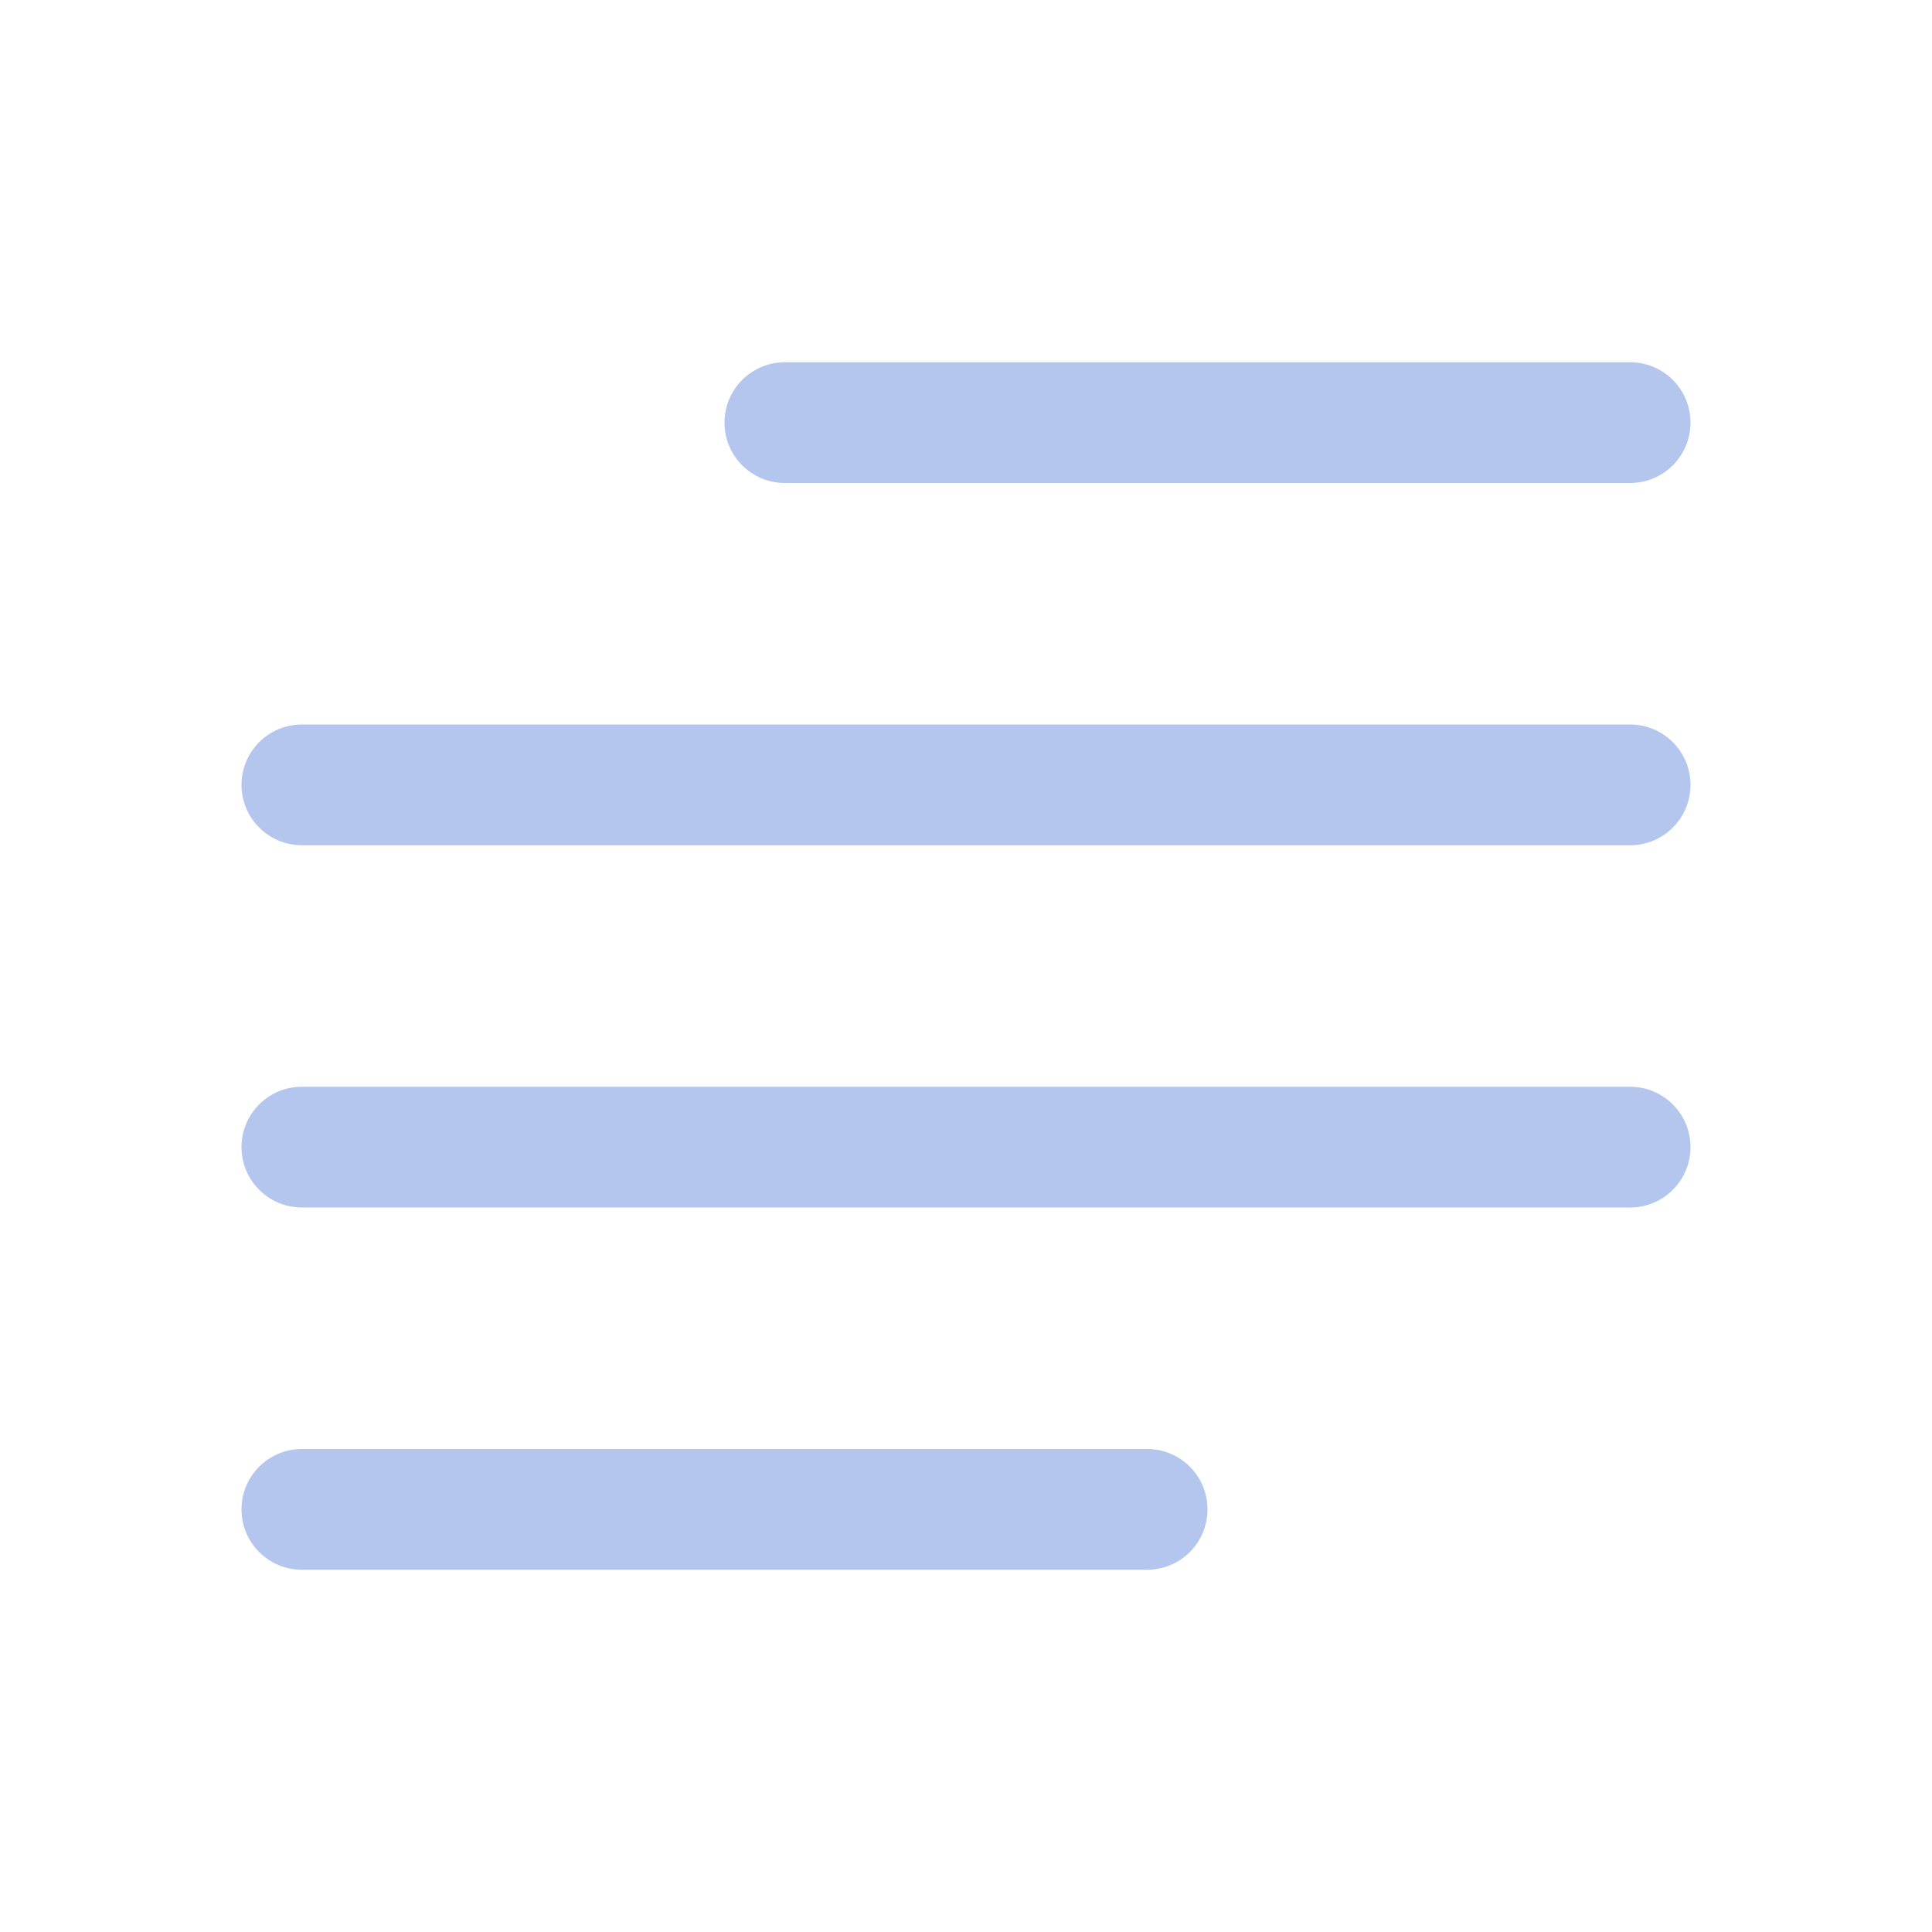
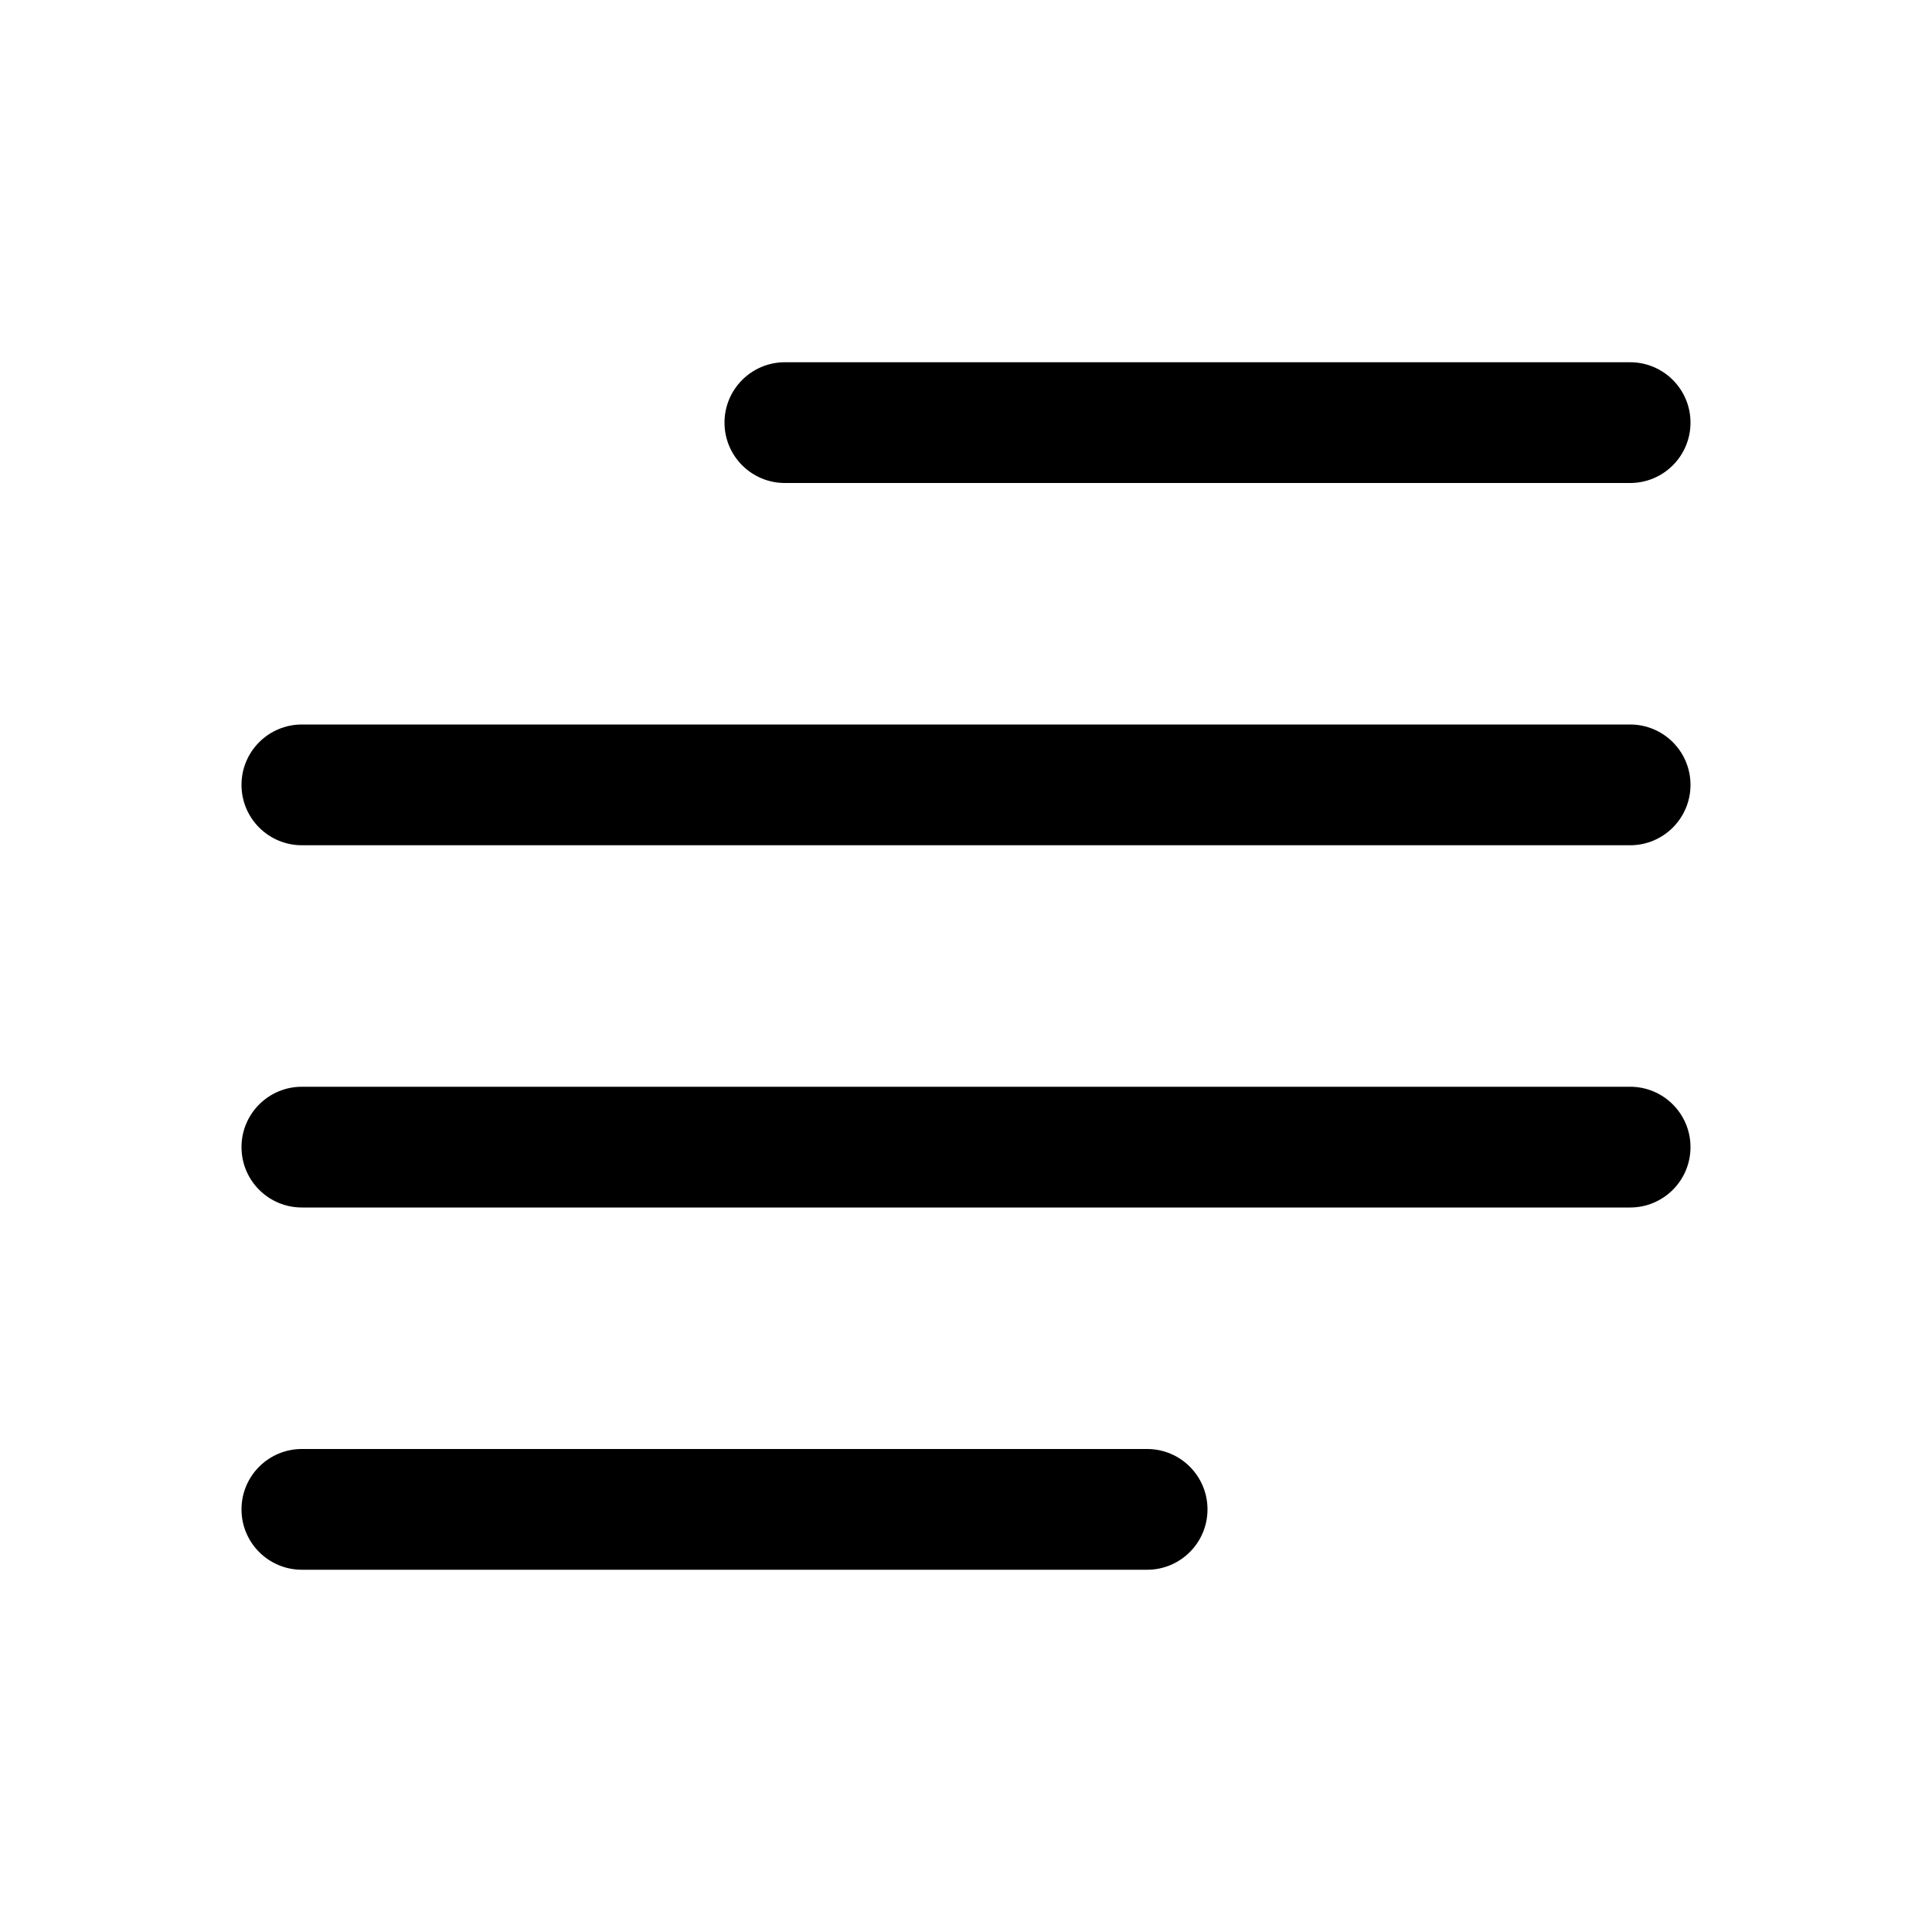
- <svg xmlns="http://www.w3.org/2000/svg" width="16" height="16" fill="#B4C6EE" class="bi bi-text-paragraph" viewBox="0 0 16 16">
+ <svg xmlns="http://www.w3.org/2000/svg" width="16" height="16" fill="currentColor" class="bi bi-text-paragraph" viewBox="0 0 16 16">
  <path fill-rule="evenodd" d="M2 12.5a.5.5 0 0 1 .5-.5h7a.5.5 0 0 1 0 1h-7a.5.5 0 0 1-.5-.5zm0-3a.5.5 0 0 1 .5-.5h11a.5.5 0 0 1 0 1h-11a.5.5 0 0 1-.5-.5zm0-3a.5.5 0 0 1 .5-.5h11a.5.5 0 0 1 0 1h-11a.5.5 0 0 1-.5-.5zm4-3a.5.5 0 0 1 .5-.5h7a.5.5 0 0 1 0 1h-7a.5.5 0 0 1-.5-.5z" />
</svg>
